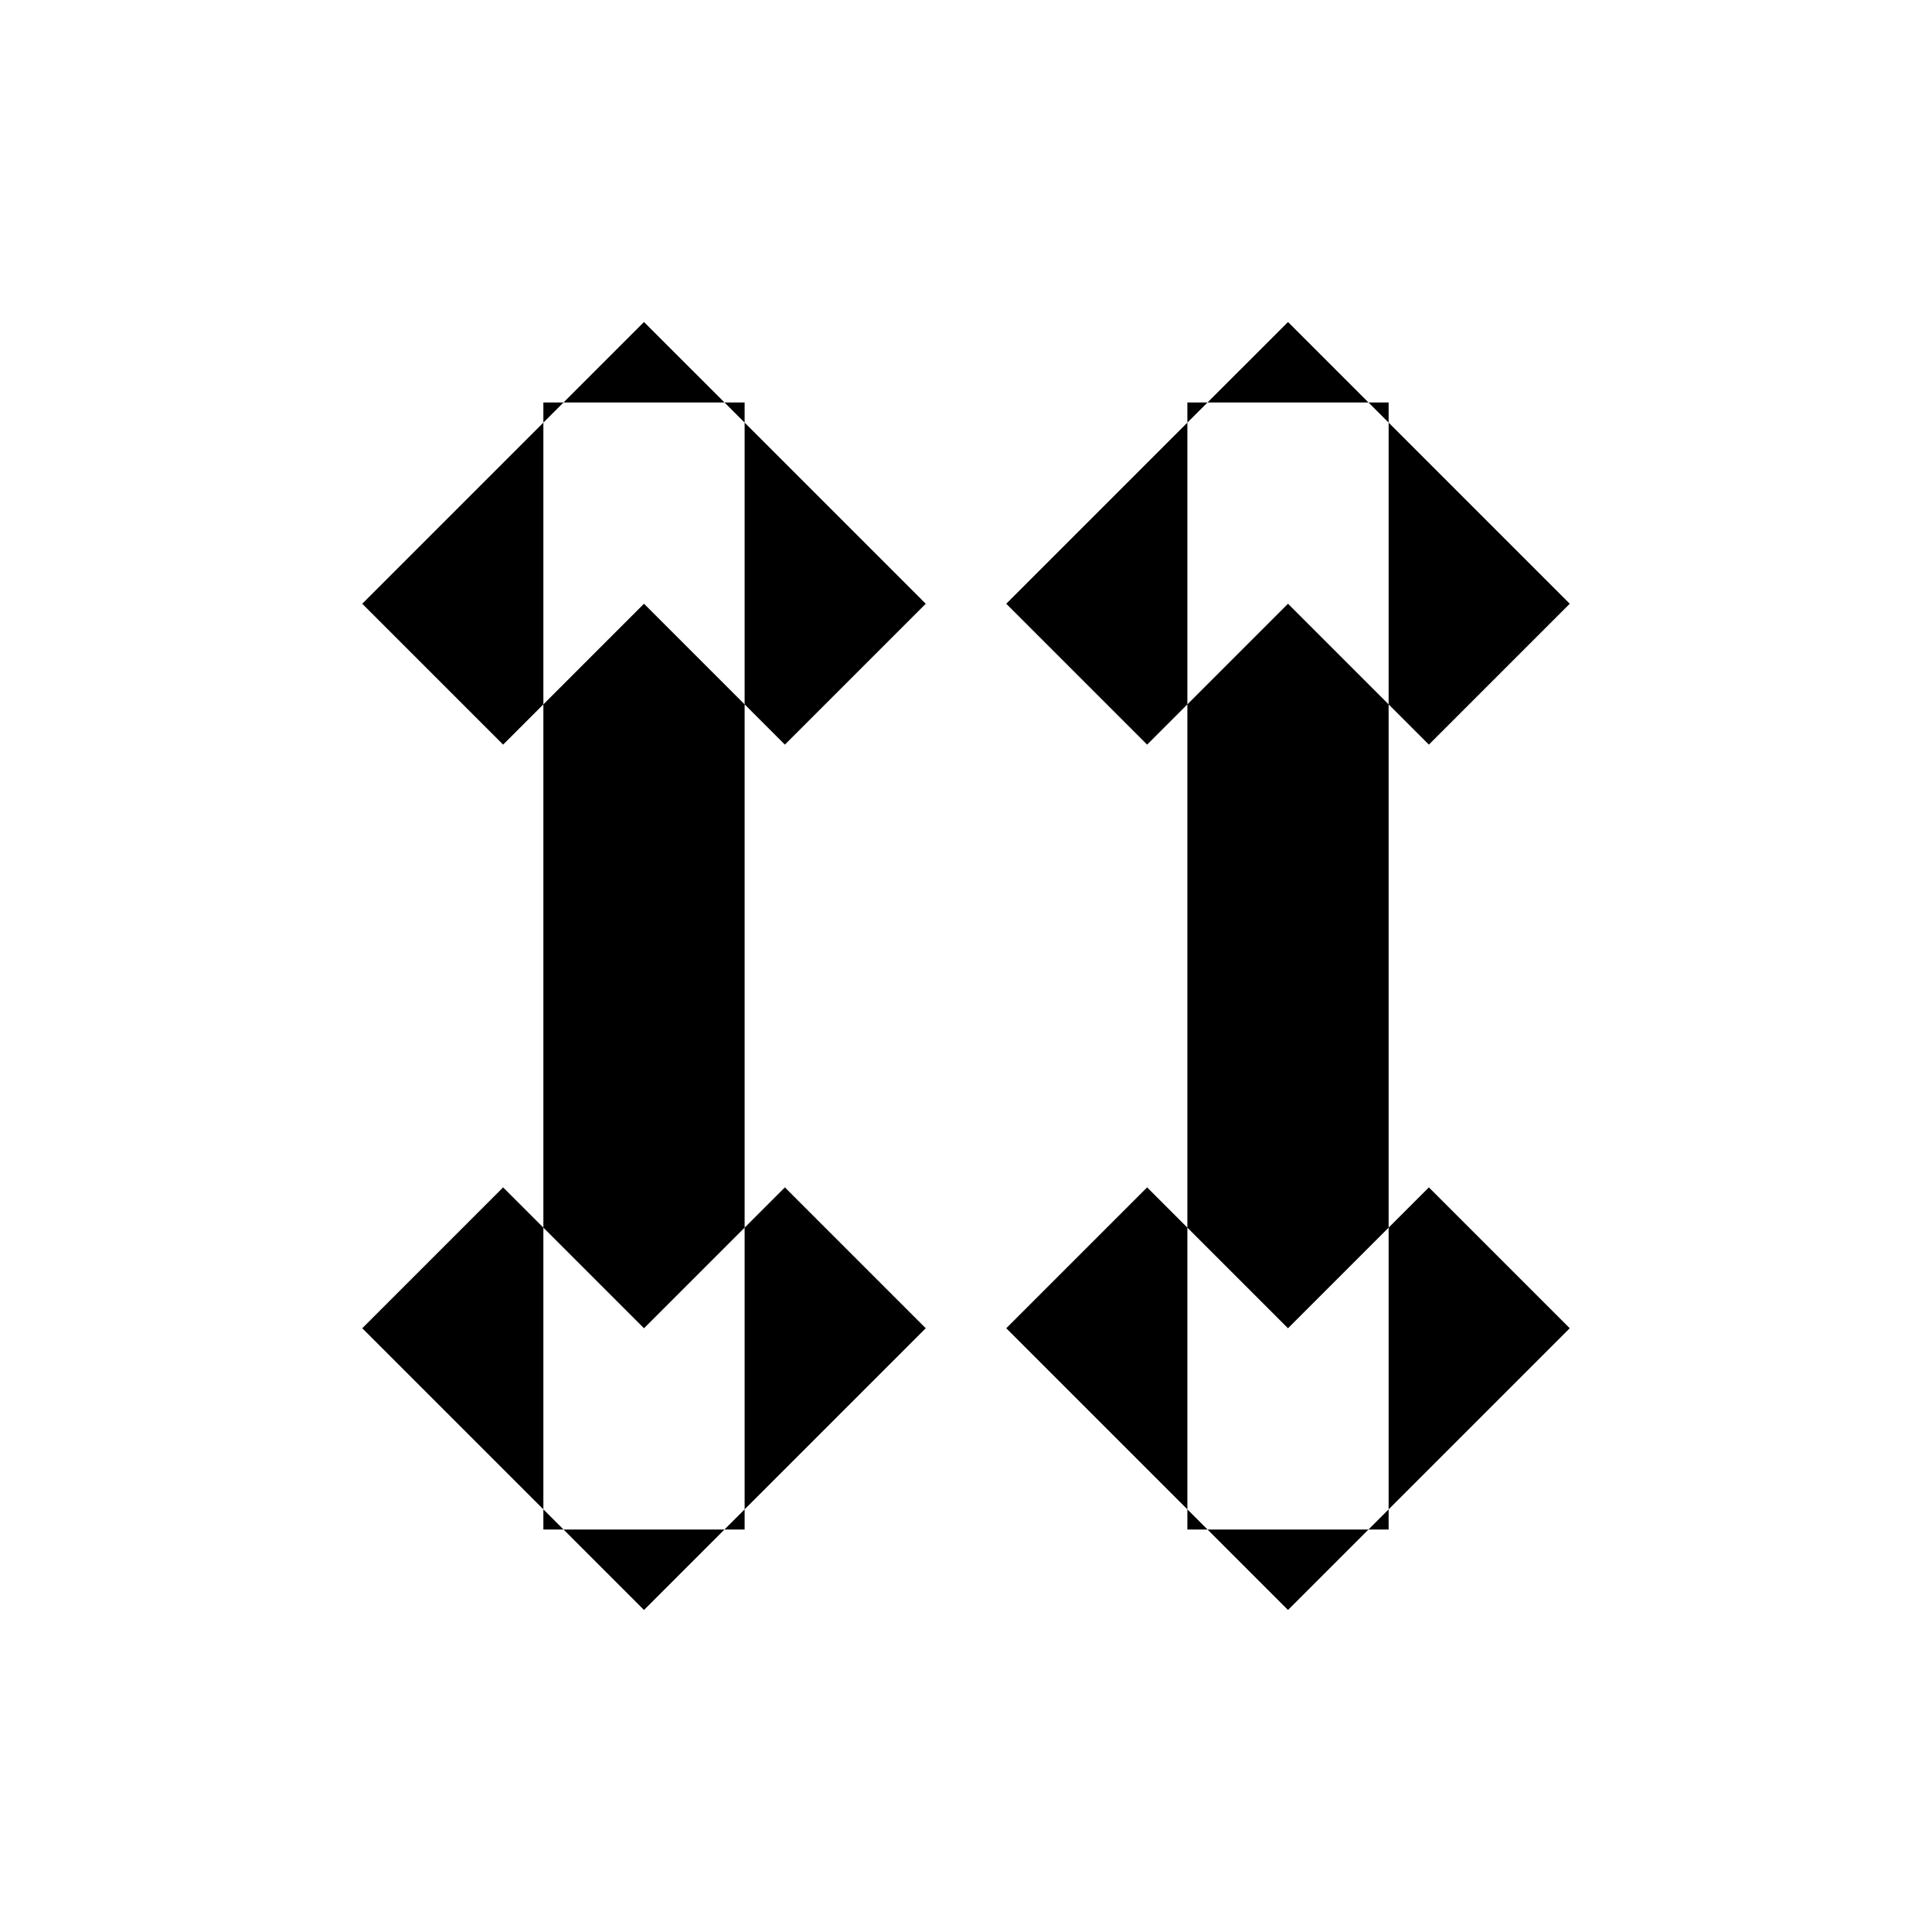
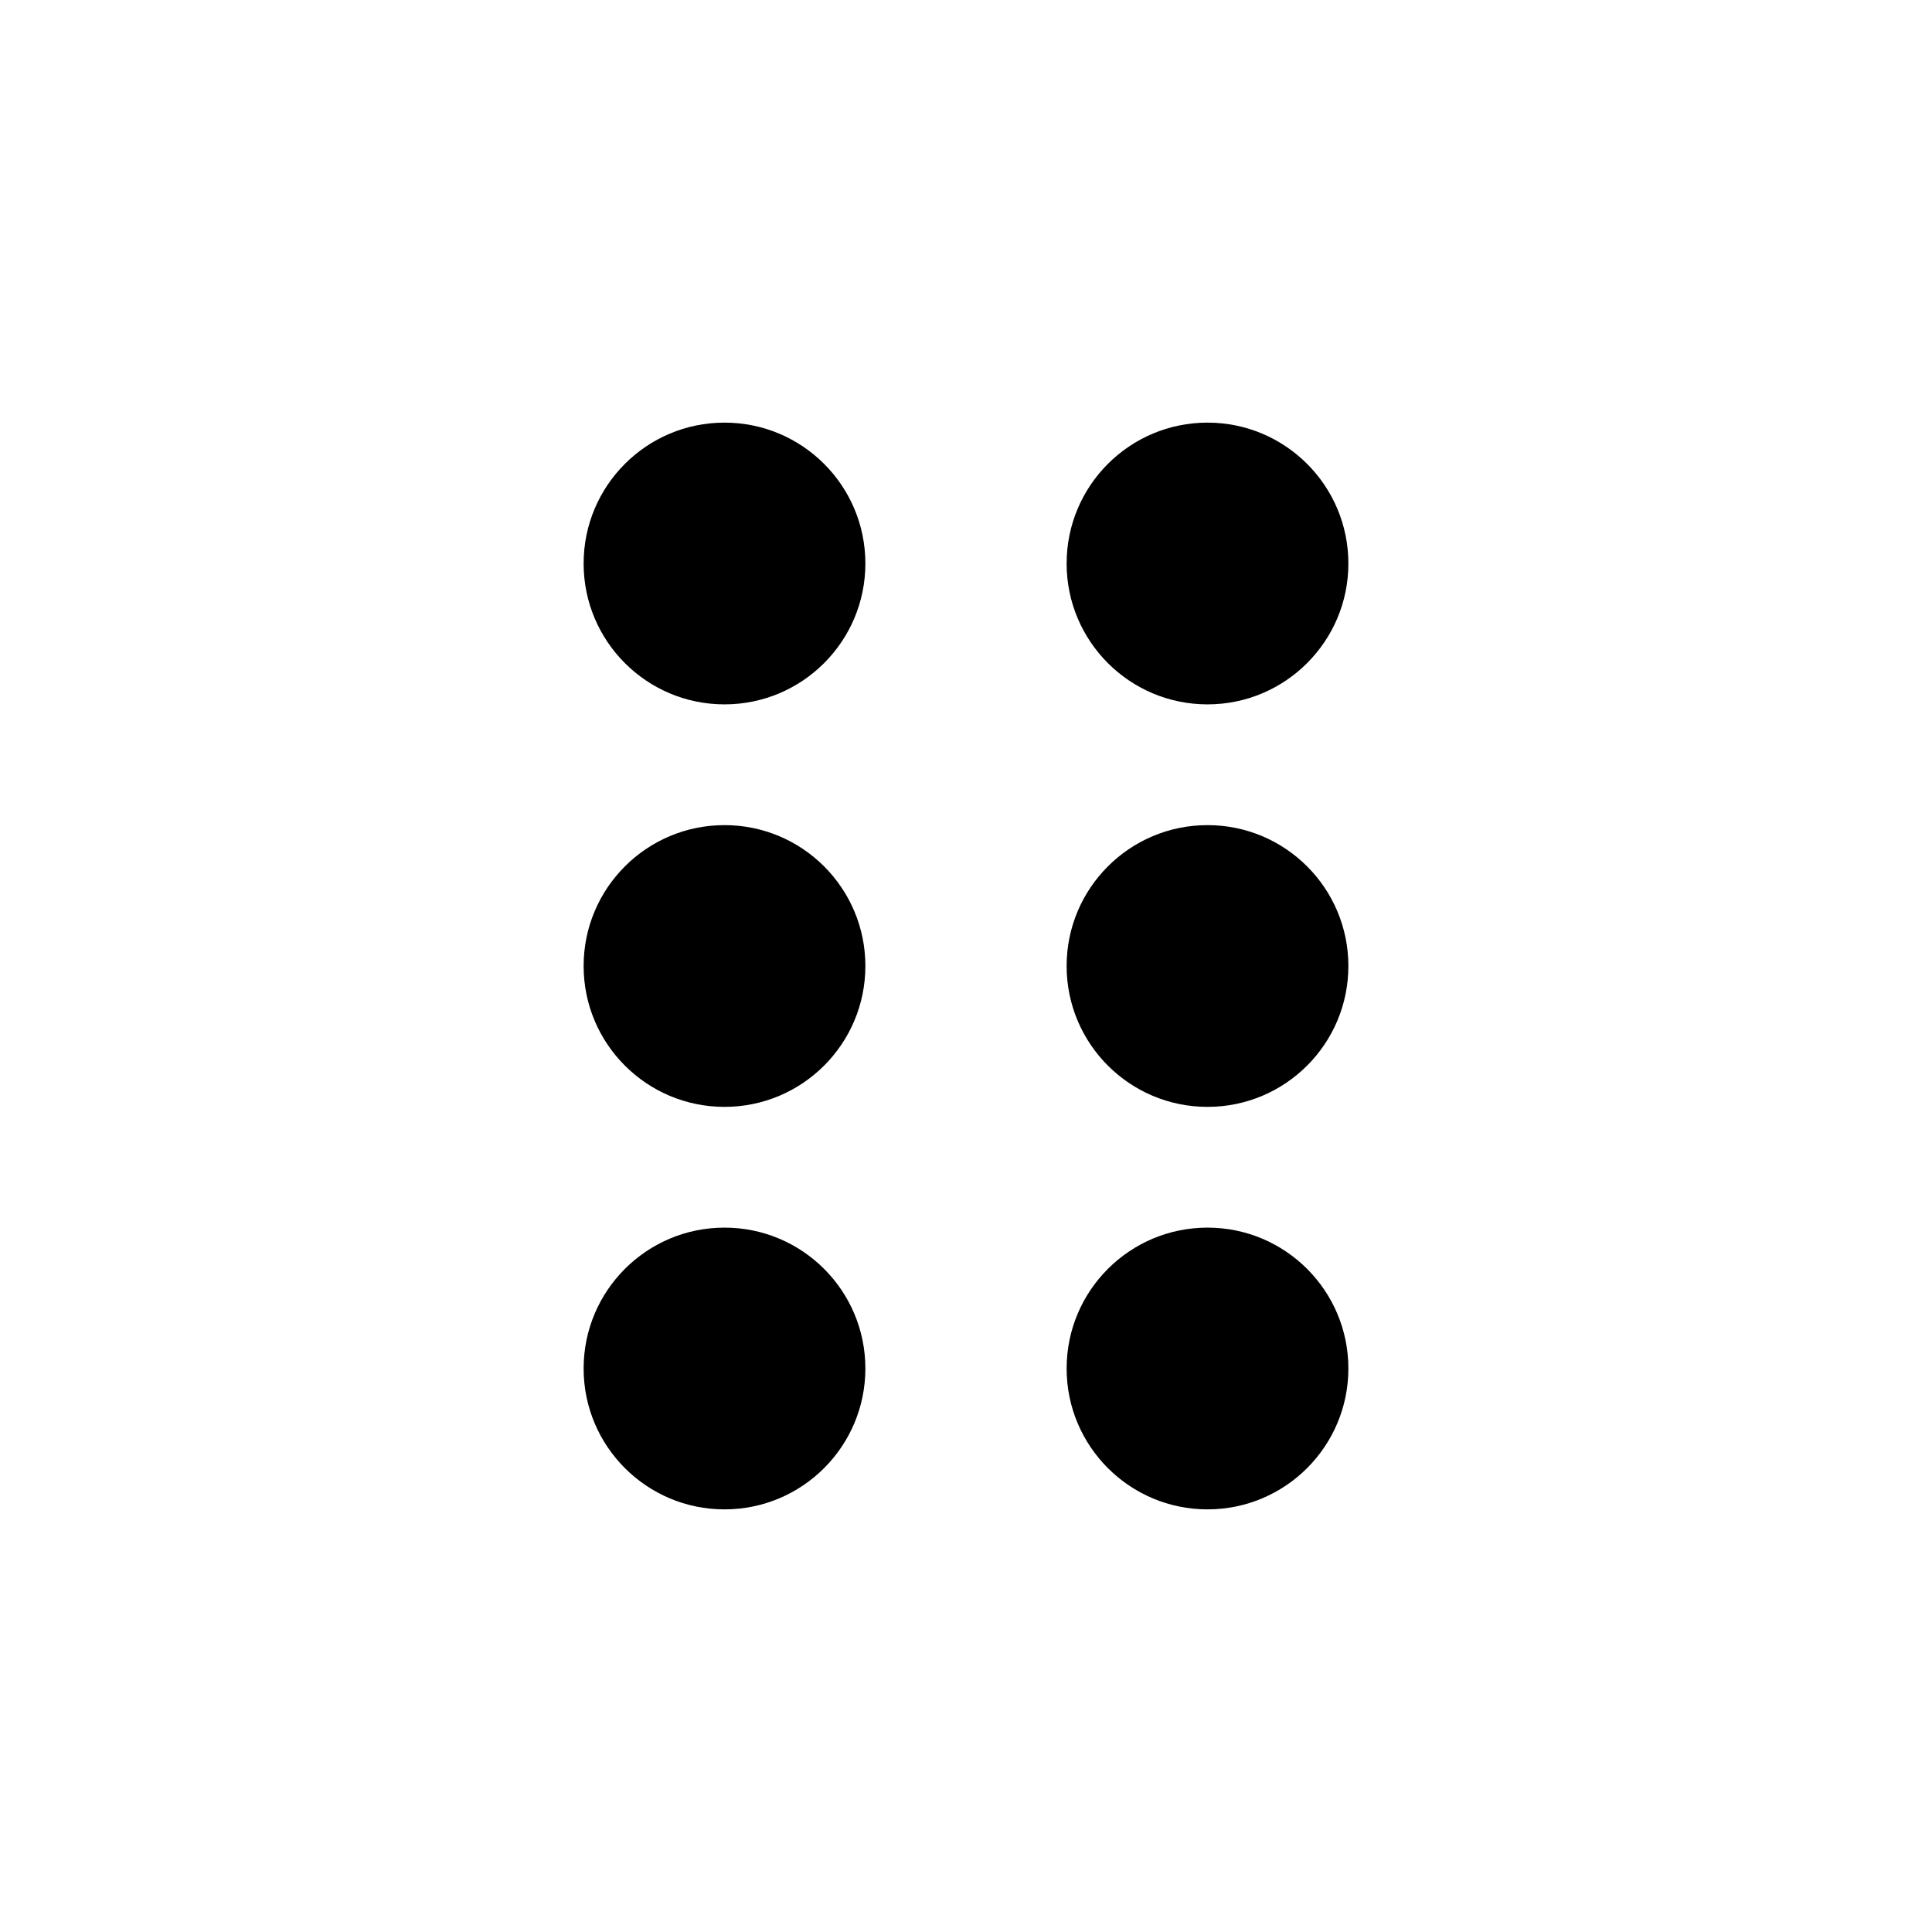
<svg xmlns="http://www.w3.org/2000/svg" width="24" height="24" viewBox="0 0 24 24" fill="currentColor" stroke="none" stroke-width="2.24" stroke-linecap="round" stroke-linejoin="round" fill-rule="evenodd" clip-rule="evenodd" aria-hidden="true">
-   <path d="M6.75 5h2.5v14h-2.5zM4.5 7.5 8 4l3.5 3.5-1.75 1.75L8 7.5 6.25 9.25zM4.5 16.5l1.75-1.75L8 16.5l1.75-1.75 1.75 1.75L8 20zM14.75 5h2.5v14h-2.5zM12.5 7.5 16 4l3.5 3.5-1.75 1.75L16 7.5l-1.75 1.75zM12.5 16.5l1.75-1.75 1.75 1.75 1.75-1.75 1.75 1.75L16 20z" />
+   <path d="M9 5.25a1.75 1.75 0 1 0 0 3.5 1.75 1.75 0 0 0 0-3.5zM15 5.25a1.75 1.75 0 1 0 0 3.5 1.75 1.75 0 0 0 0-3.5zM9 10.25a1.75 1.75 0 1 0 0 3.5 1.75 1.75 0 0 0 0-3.5zM15 10.25a1.75 1.75 0 1 0 0 3.5 1.75 1.75 0 0 0 0-3.5zM9 15.25a1.75 1.75 0 1 0 0 3.5 1.75 1.75 0 0 0 0-3.5zM15 15.25a1.75 1.75 0 1 0 0 3.5 1.75 1.75 0 0 0 0-3.5z" />
</svg>
